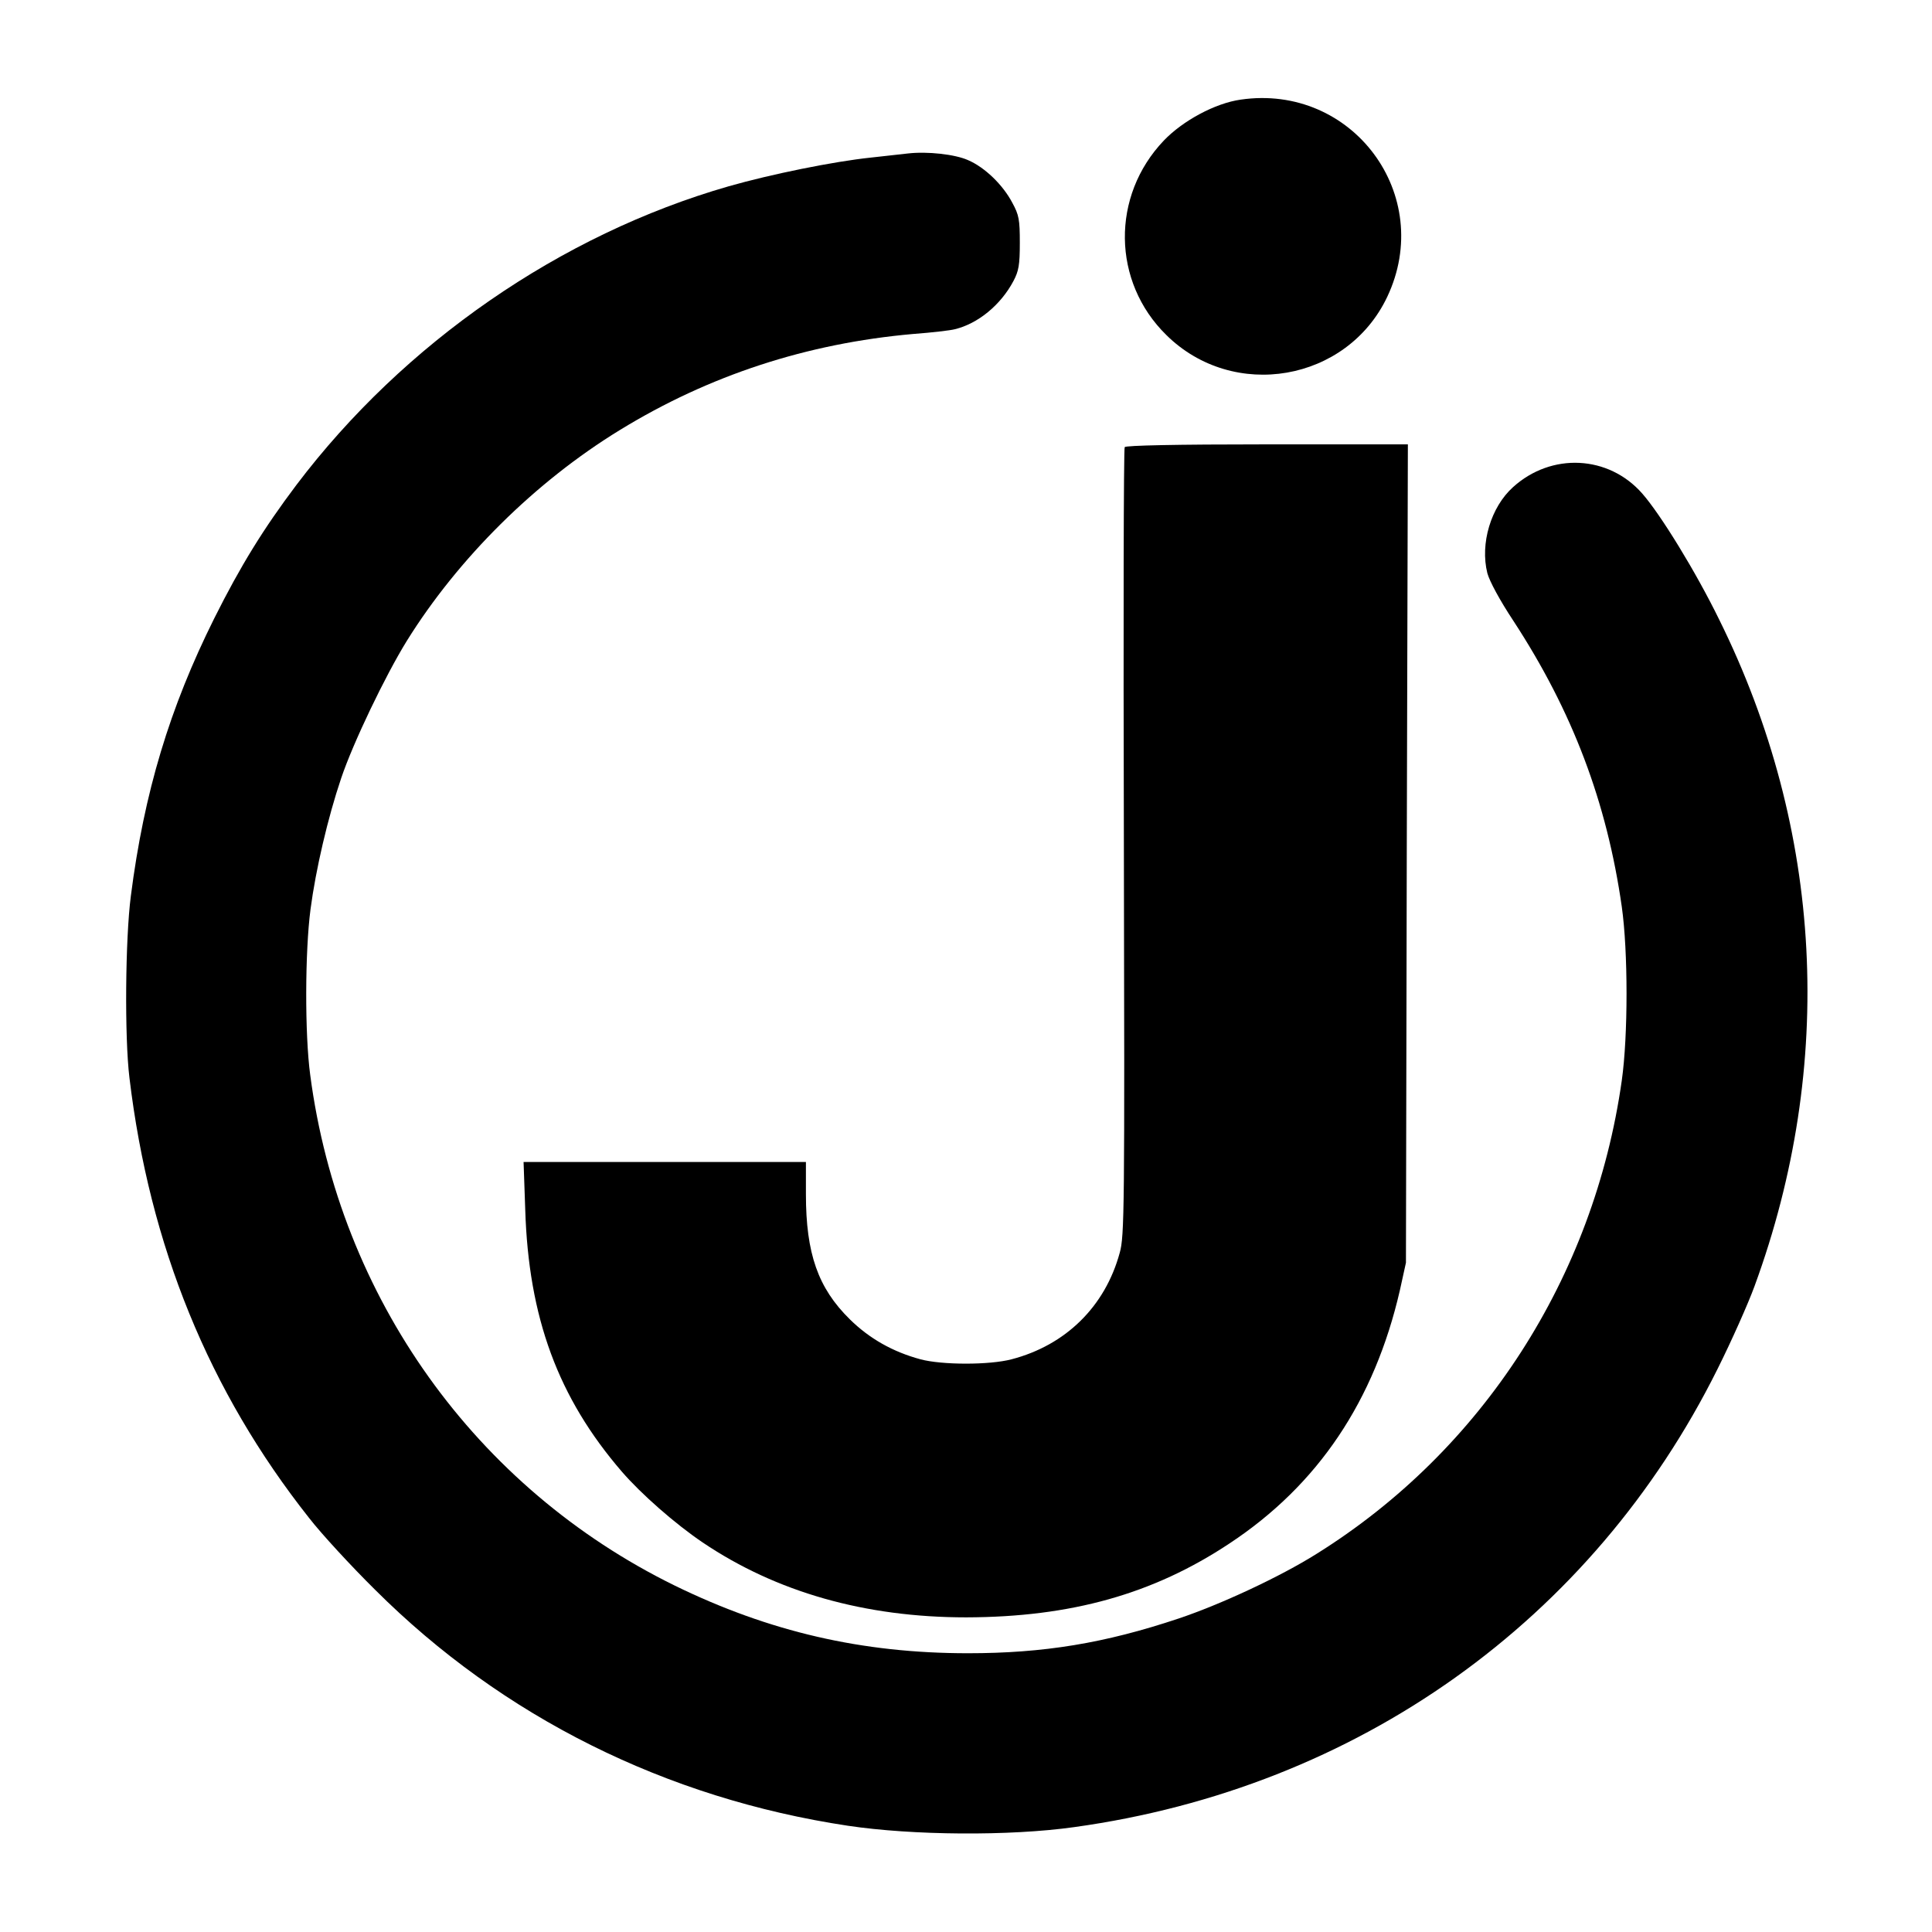
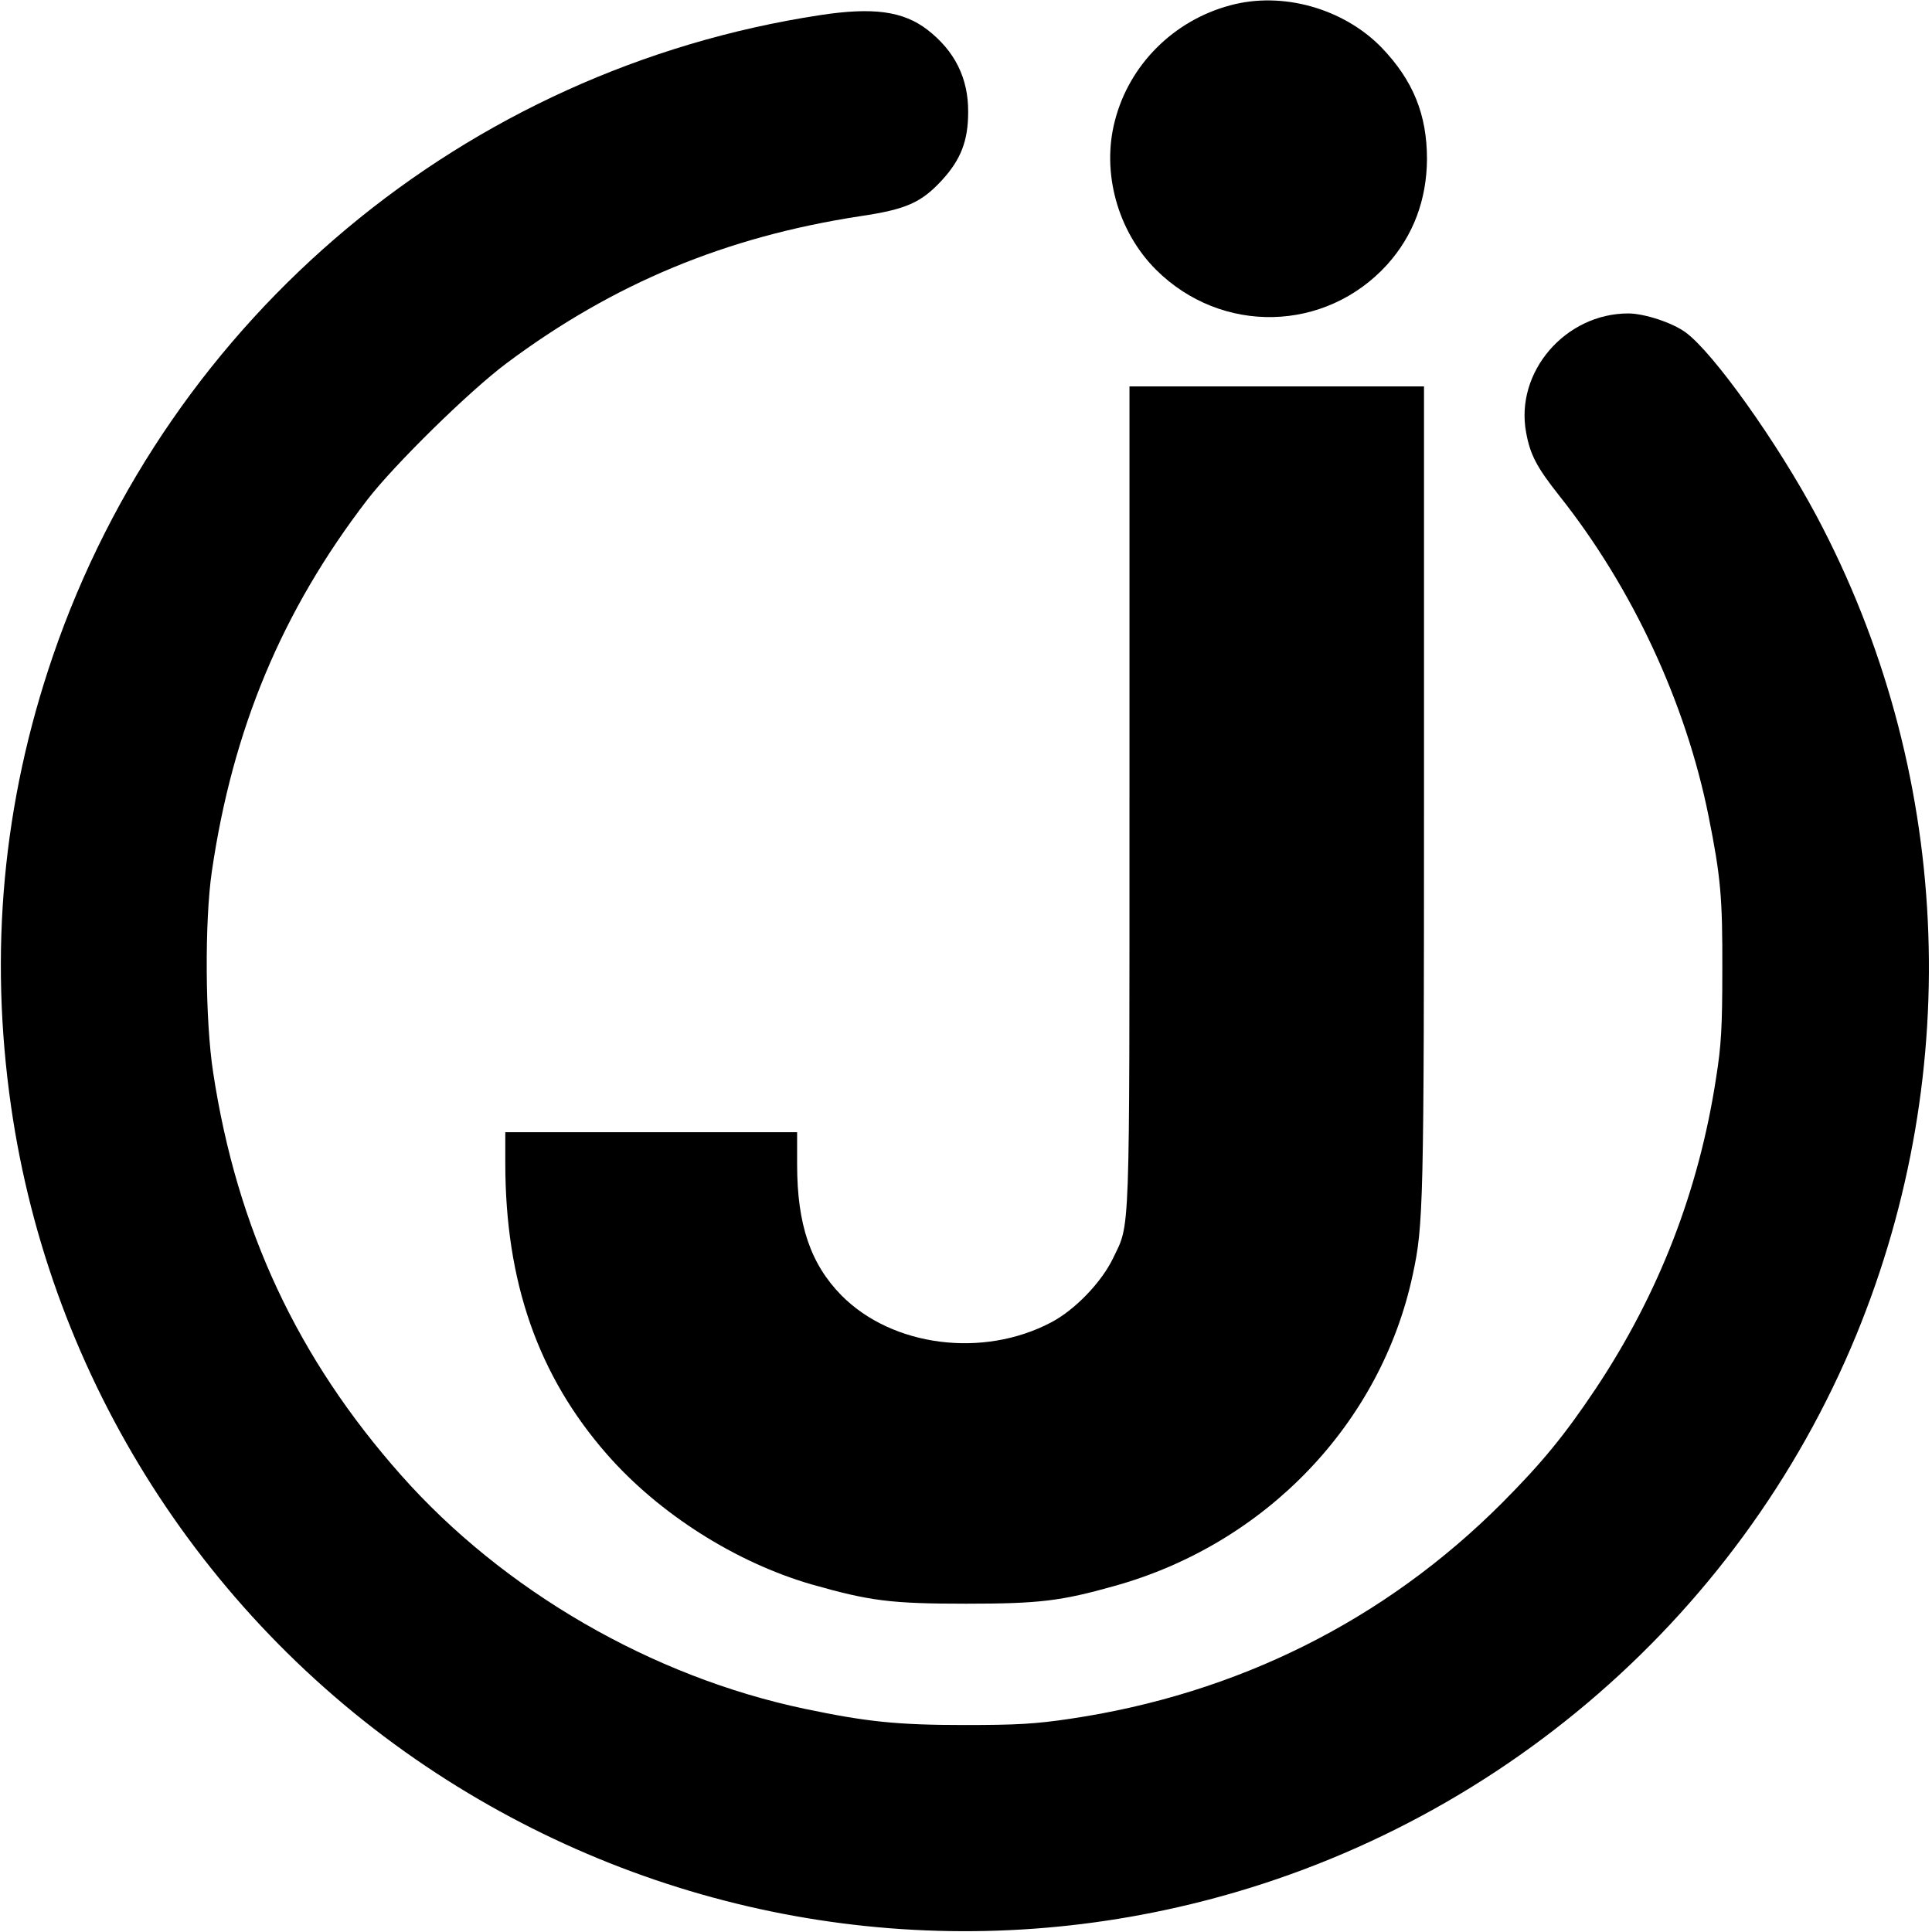
- <svg xmlns="http://www.w3.org/2000/svg" version="1.0" viewBox="0 0 700 700">
-   <path d="M449.5 36.1c-9.2 1.3-20.9 7.6-27.8 14.8-19.2 20.1-18.8 51.2.9 70.5 24.3 24 65.4 16.9 80-13.8 17.5-36.9-12.6-77.4-53.1-71.5z" />
-   <path d="M329 55.6c-1.9.2-8 .9-13.5 1.5-13.4 1.4-36.1 6-51.5 10.4-60.9 17.5-117.7 56.8-156.6 108.2-11.9 15.8-20.2 29.2-29.8 48.4-16.1 32.3-25.4 63-30.2 100.6-2 15.4-2.3 51.1-.5 65.8C54.2 451.4 75.7 504.1 112 550c4.5 5.8 15.3 17.5 23.9 26 46.2 46.1 105.5 75.6 171.3 85.5 23.4 3.5 58.5 3.8 82 .5 102.6-14.2 187.8-74.9 233.1-166 5.1-10.2 11.1-23.7 13.4-30 29.4-80.2 24.9-165.4-12.8-241.5-8.5-17.4-21.3-38.2-27.9-45.7-12.2-13.9-32.9-14.9-46.8-2.3-8 7.2-12 20.4-9.3 31.2.8 2.9 4.5 9.8 9.4 17.2 21.5 32.9 33.9 65.8 39.3 103.6 2.3 16.2 2.3 46.8 0 63-10.1 71.4-50.5 134-110.6 171.5-13.2 8.3-34.7 18.3-49.9 23.4-26.9 9-49 12.6-76.4 12.6-38.4 0-72-7.8-106.2-24.5-72.2-35.4-121.5-104.4-132.1-185-2-14.8-1.9-44.8.1-60 1.9-14.5 6.3-33.3 11.1-47.5 4.3-12.8 16-37.2 23.8-49.8 18.6-29.9 46.5-57.6 77.2-76.4 32.3-19.8 67.7-31.4 106.3-34.8 6.8-.5 13.5-1.3 15-1.7 8.4-2 16.7-8.8 21.3-17.5 1.9-3.6 2.3-5.8 2.3-13.8 0-8.4-.3-10.1-2.7-14.5-3.4-6.5-10-12.9-16.1-15.5-4.7-2.1-14.7-3.2-21.7-2.4z" />
-   <path d="M407.5 162c-.4.6-.5 65-.3 143.3.3 133.4.2 142.6-1.5 148.6-5.3 19.5-19.6 33.5-39.2 38.6-8 2.1-25.1 2.1-33 0-10-2.7-18.5-7.5-25.6-14.5-11.5-11.3-15.9-23.8-15.9-45.3V421H189.7l.6 17.2c1.2 39.2 11.9 68.2 35 95 7 8.1 19.3 18.9 29.2 25.6 26.8 18.1 59 27.2 95.6 27.2 37.9-.1 67.7-8.4 95.4-26.8 32.1-21.2 52.5-51.7 61.7-91.7l2.2-10 .3-148.3.4-148.2h-51c-33.4 0-51.2.4-51.6 1z" />
+ <svg xmlns="http://www.w3.org/2000/svg" version="1.0" viewBox="0 0 715 715">
+   <path d="M455.2 2c-20.9 5.6-37.3 22-42.6 42.7-5 19.1 1 40.9 15.2 55.1 24.2 24.1 62.7 23.3 85.6-1.9 9.6-10.7 14.6-23.9 14.7-39 0-16.5-5.1-29.1-16.8-41.3C497.2 3.1 474.5-3.3 455.2 2z" />
+   <path d="M303.5 5.6C172.1 25.6 62.7 117 19.6 242.7 1 297-4.1 352.4 4.1 409.5c14.5 100.8 72 191 157.5 246.8 81.5 53.2 180.2 71 274.4 49.5C549.1 680.1 643.1 600.7 687 494c40.4-98.3 35-209.6-14.7-303-14.5-27.2-38.3-60.6-48.5-68-4.9-3.6-15.3-7-21.2-7-23.3 0-42 21.7-37.8 44.1 1.5 8.2 3.9 12.8 12.3 23.4 27 34 46.8 76.6 55.2 118.5 4.5 22.4 5.2 30.2 5.1 57 0 21.1-.4 28-2.3 39.9-6.4 41.9-21.3 80.1-44.6 115.1-11.5 17.2-19.8 27.3-34.5 42.1-43.4 43.5-98 70.8-160 80-12.8 1.9-19.6 2.3-39 2.3-25 0-36.3-1.2-59.2-6-56.6-11.9-111.5-43.7-149.4-86.5-38.3-43.2-60.7-91.1-69.5-148.9-3-19.2-3.2-56.2-.5-74.5 7.7-52.7 26-96.5 57.5-137.5 10-13 37.8-40.3 51.6-50.6C227 104.9 268.7 87.6 318.4 80c16.9-2.5 22.5-5 30.1-13.2 7.1-7.7 9.8-14.7 9.8-25.3.1-12.6-5-22.7-15.1-30.5-9-6.9-20.1-8.4-39.7-5.4z" />
+   <path d="M418 294.7c0 166.8.3 157.6-6.1 171-4.3 8.9-14.1 19.1-22.9 23.7-25.2 13.3-58.8 9-77.6-10C300 467.8 295 453.2 295 431v-12H187v11.4c0 44 12.1 78.7 37.7 107.9 19.3 22 47.7 40 75.8 48.1 21.5 6.1 29.1 7.1 57 7.1 27.3 0 35.2-1 55.1-6.6 55.8-15.6 98.4-60.1 110.2-115 4-18.5 4.2-25.3 4.2-179.5V143H418v151.7z" />
</svg>
